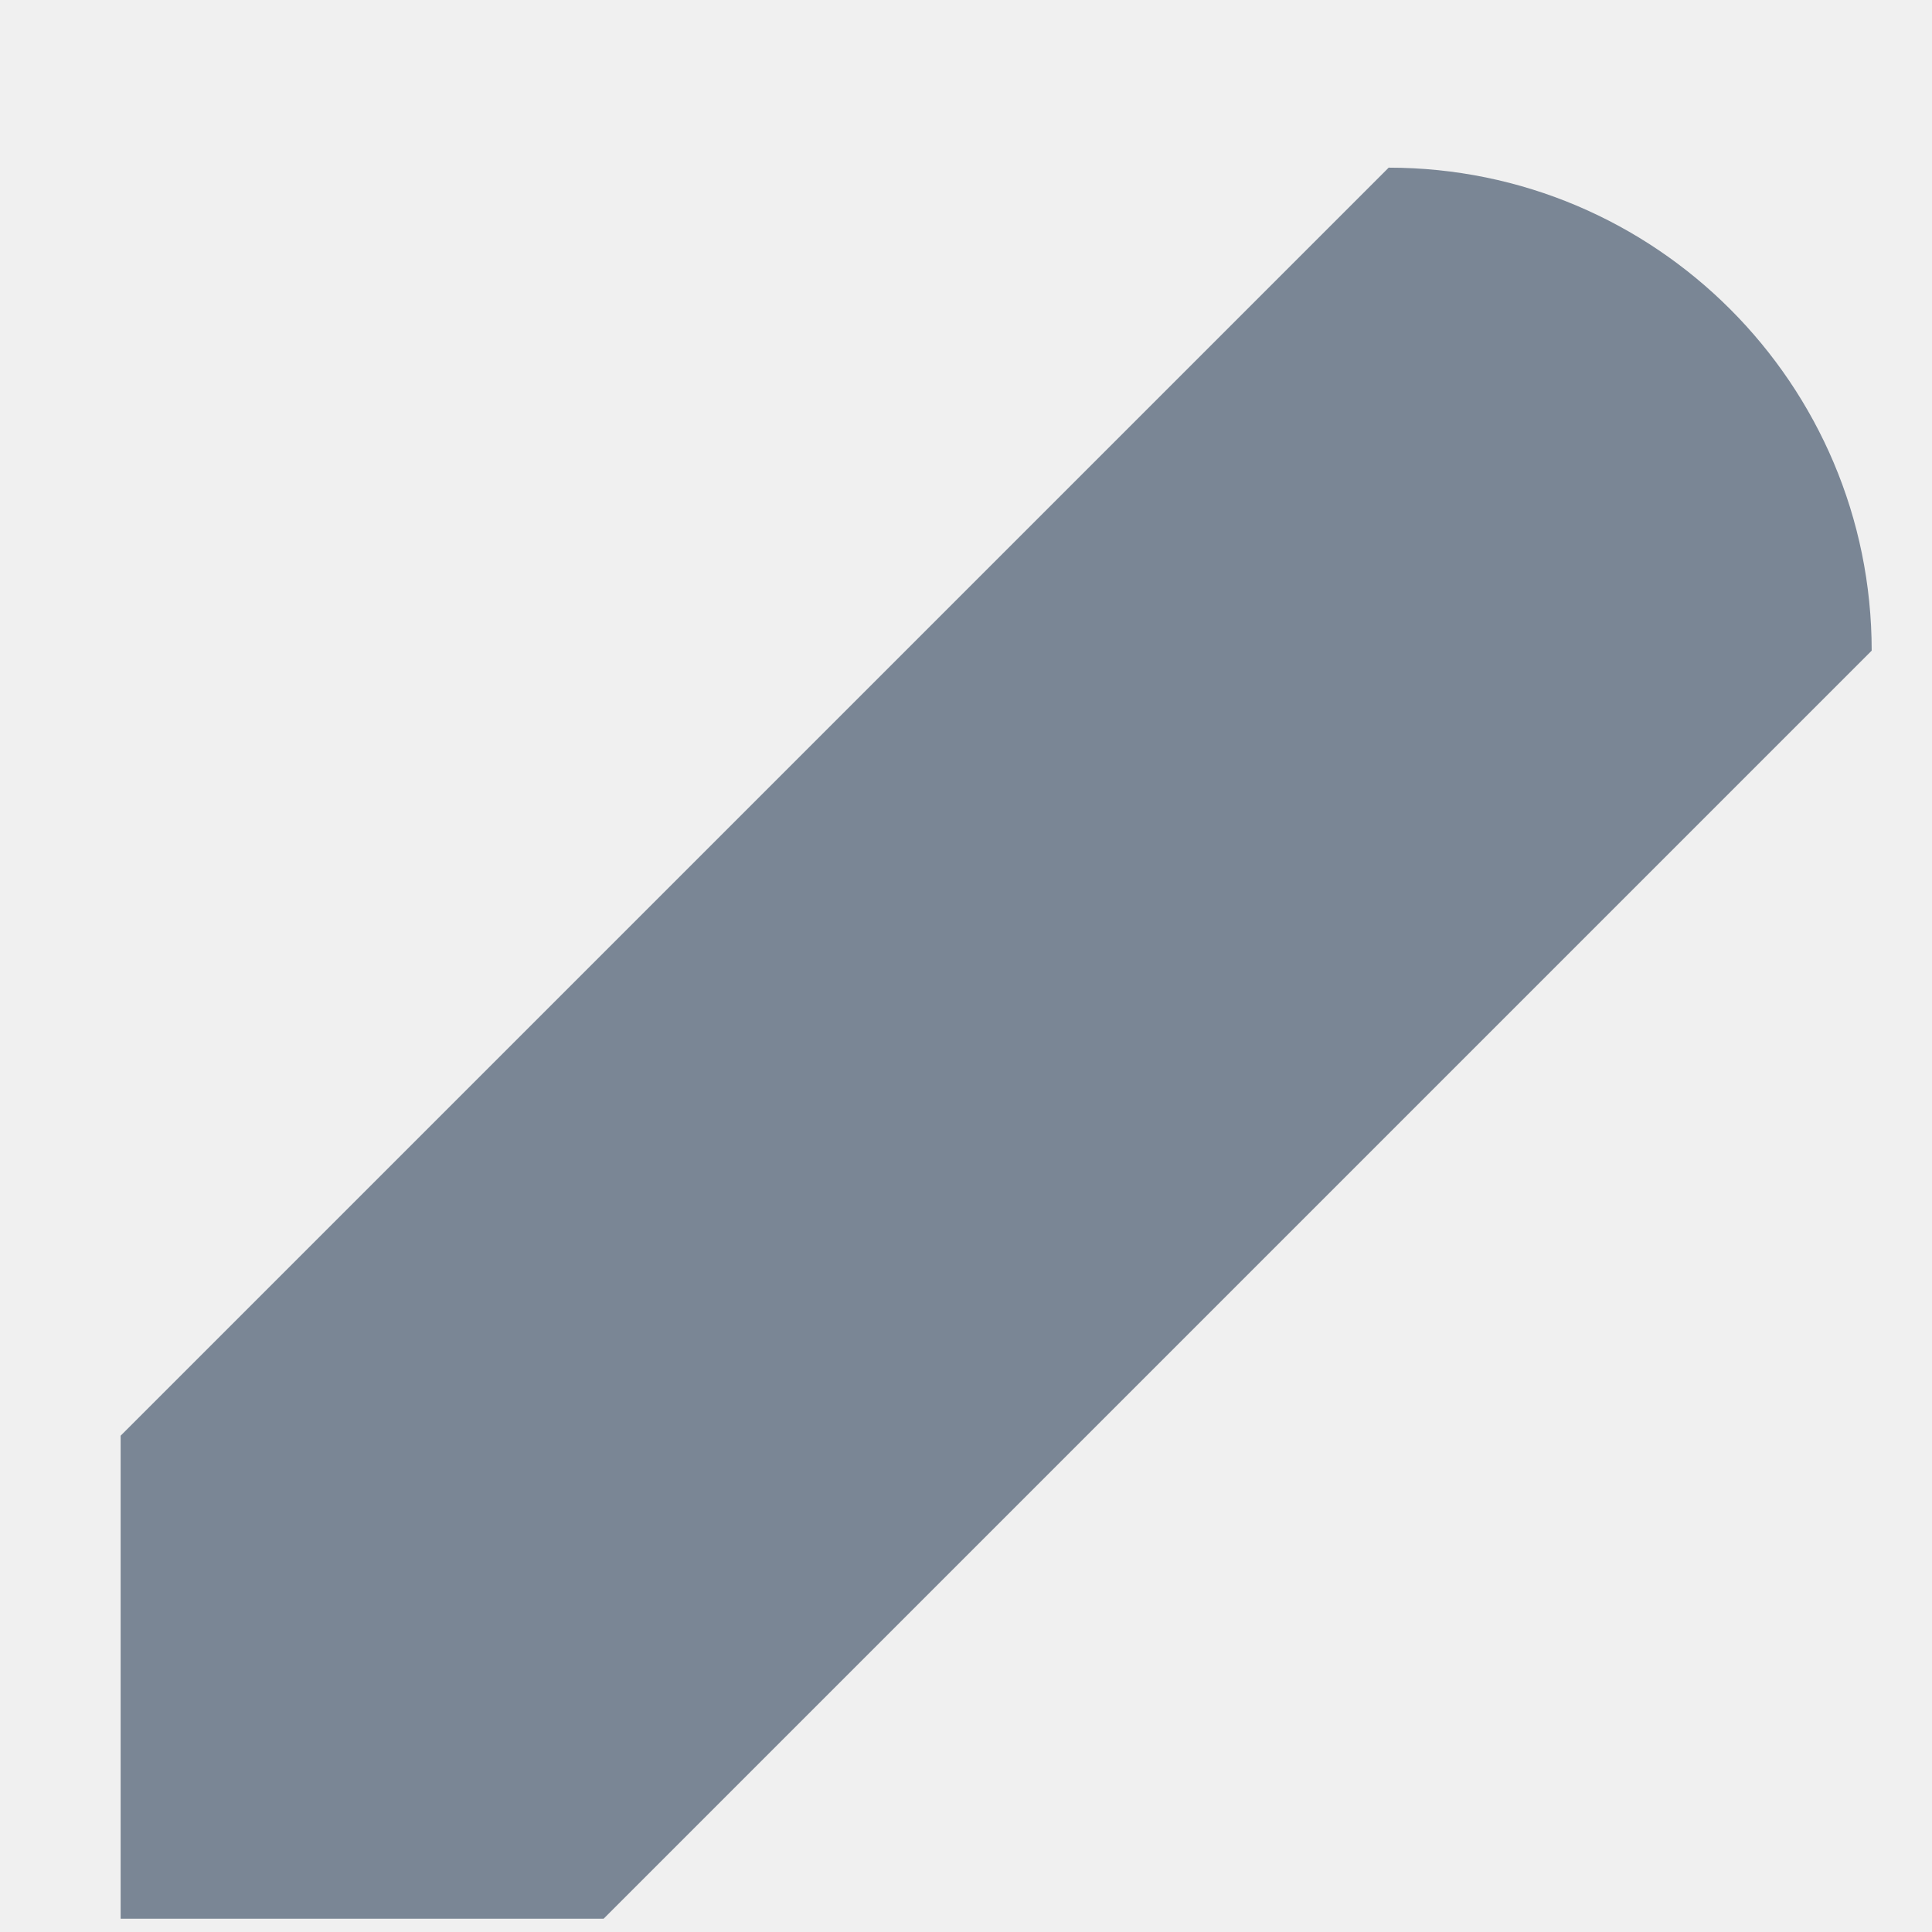
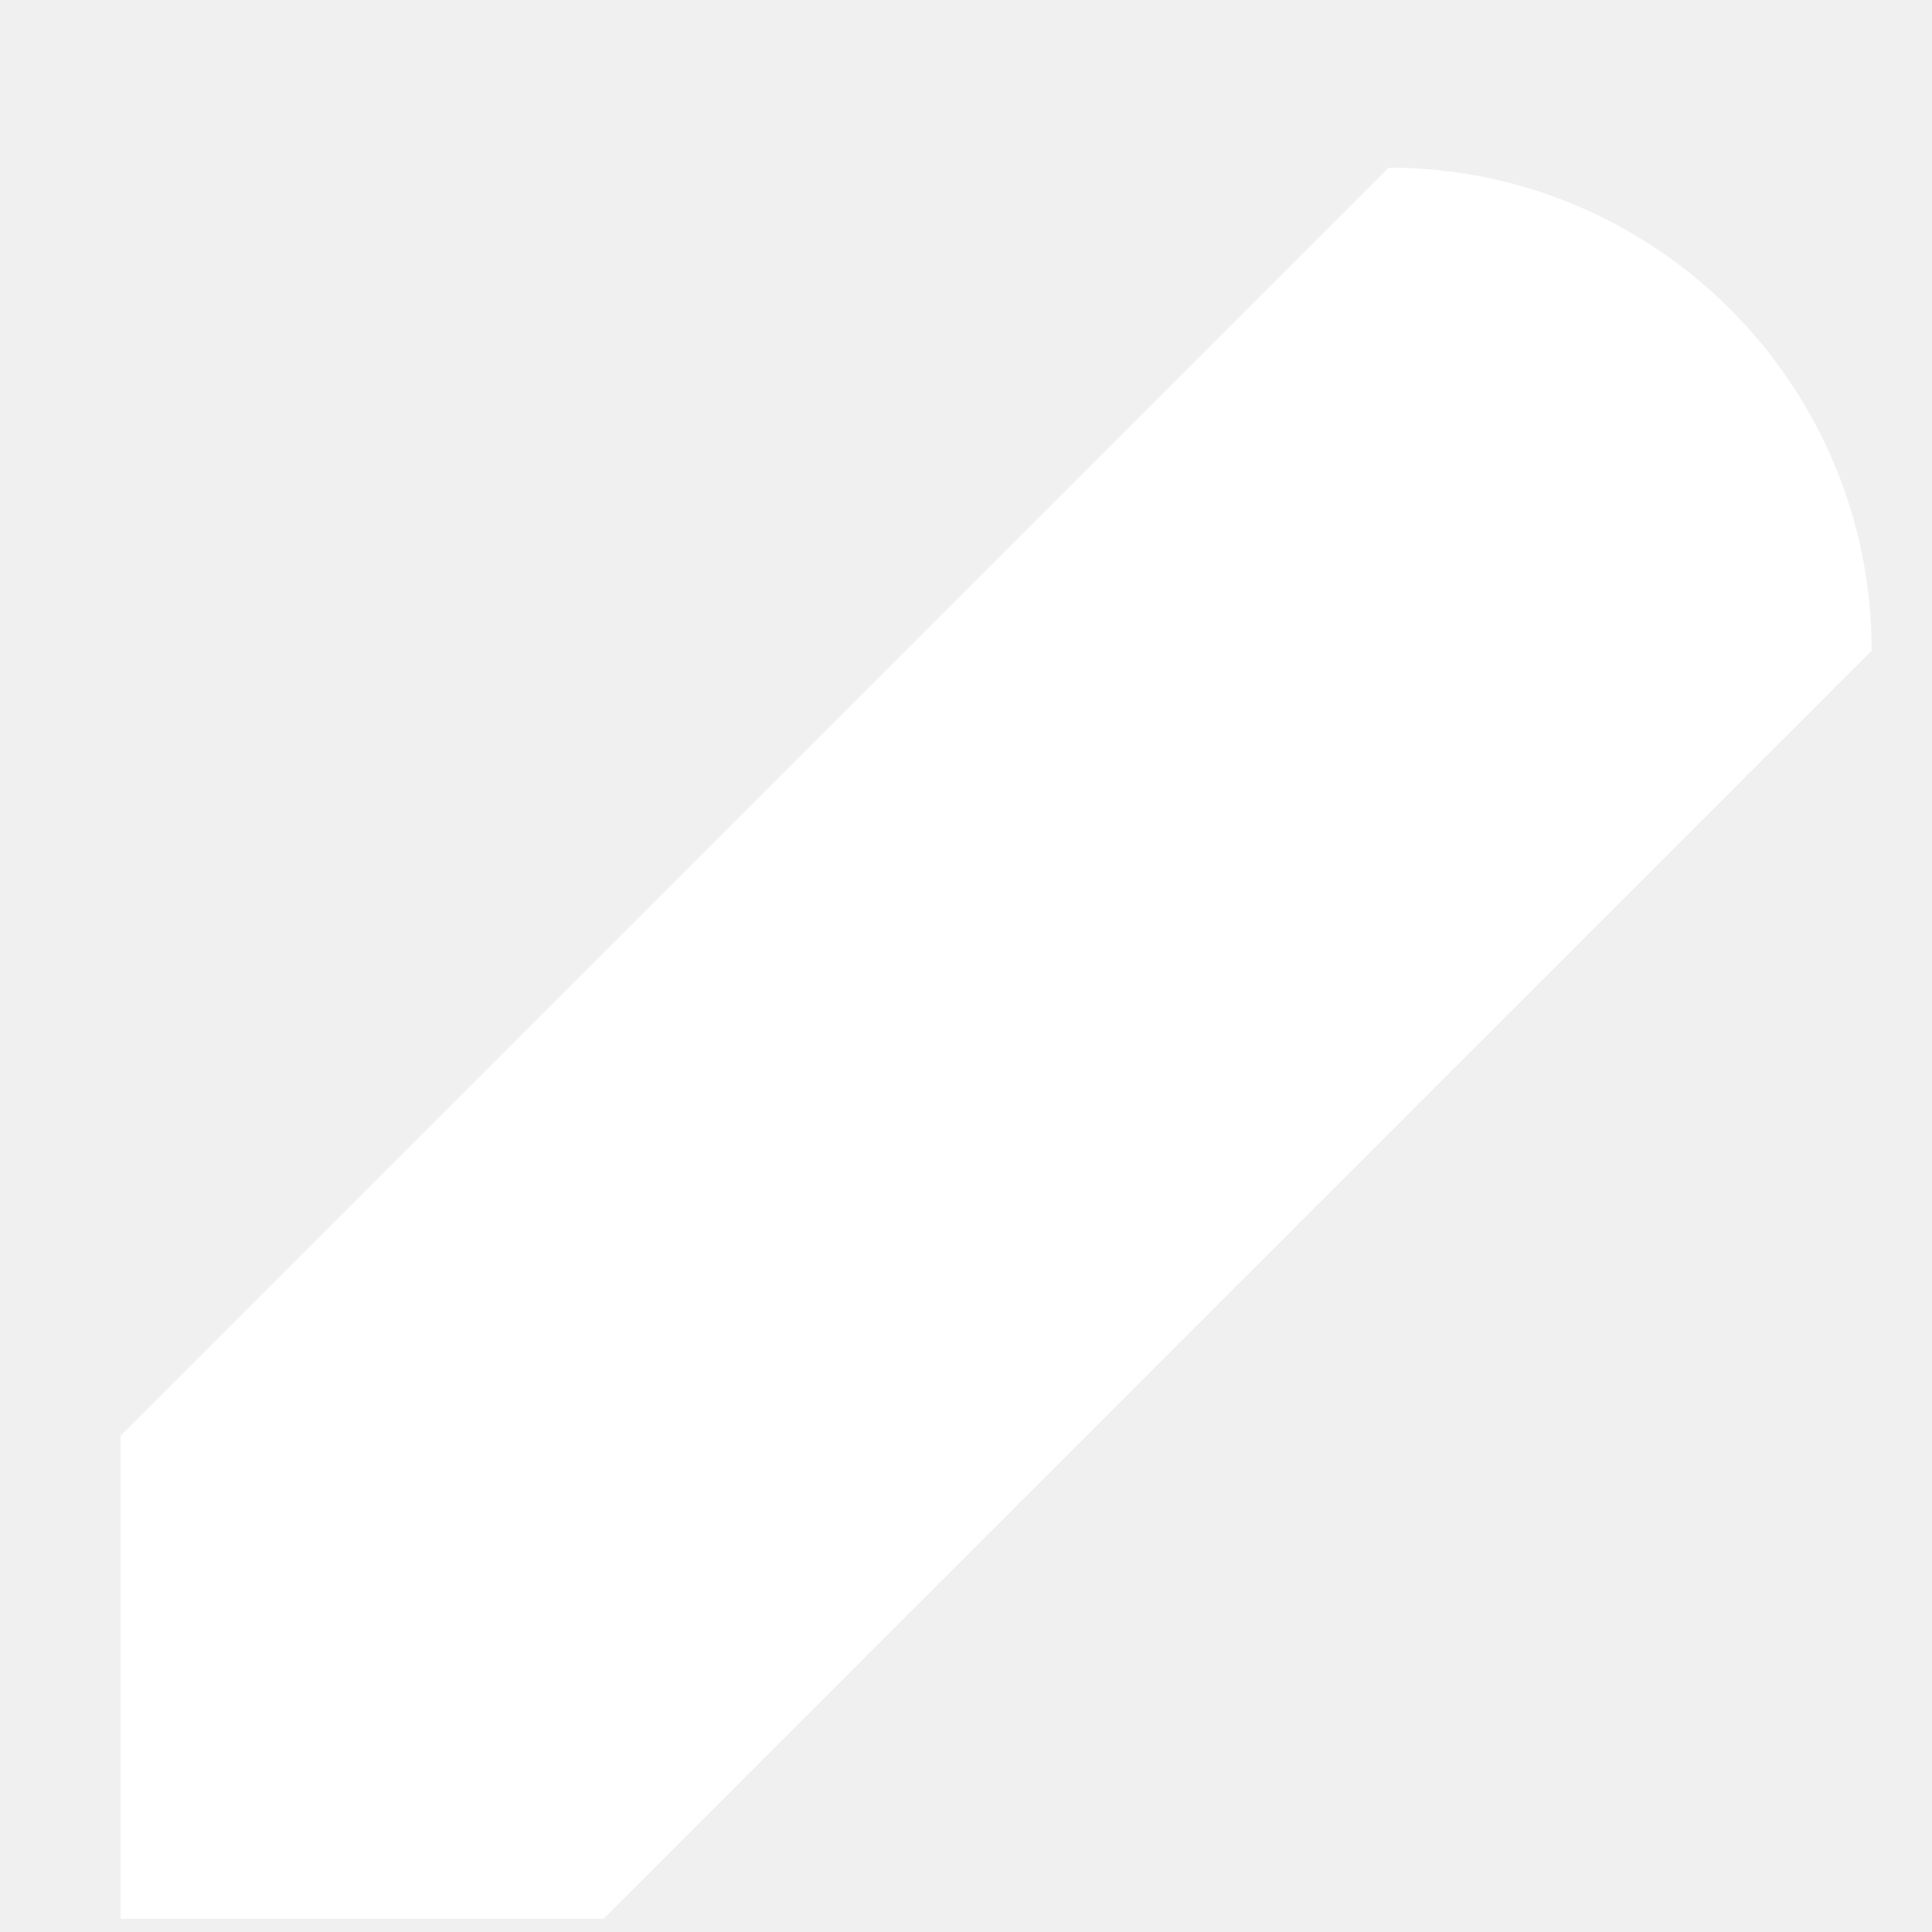
<svg xmlns="http://www.w3.org/2000/svg" width="9" height="9" viewBox="0 0 9 9" fill="none">
-   <path d="M0.562 6.688V8.938H2.812L8.719 3.031C8.719 1.789 7.711 0.781 6.469 0.781L0.562 6.688Z" fill="#7A8695" />
+   <path d="M0.562 6.688V8.938H2.812L8.719 3.031C8.719 1.789 7.711 0.781 6.469 0.781L0.562 6.688Z" fill="#fff" />
</svg>
